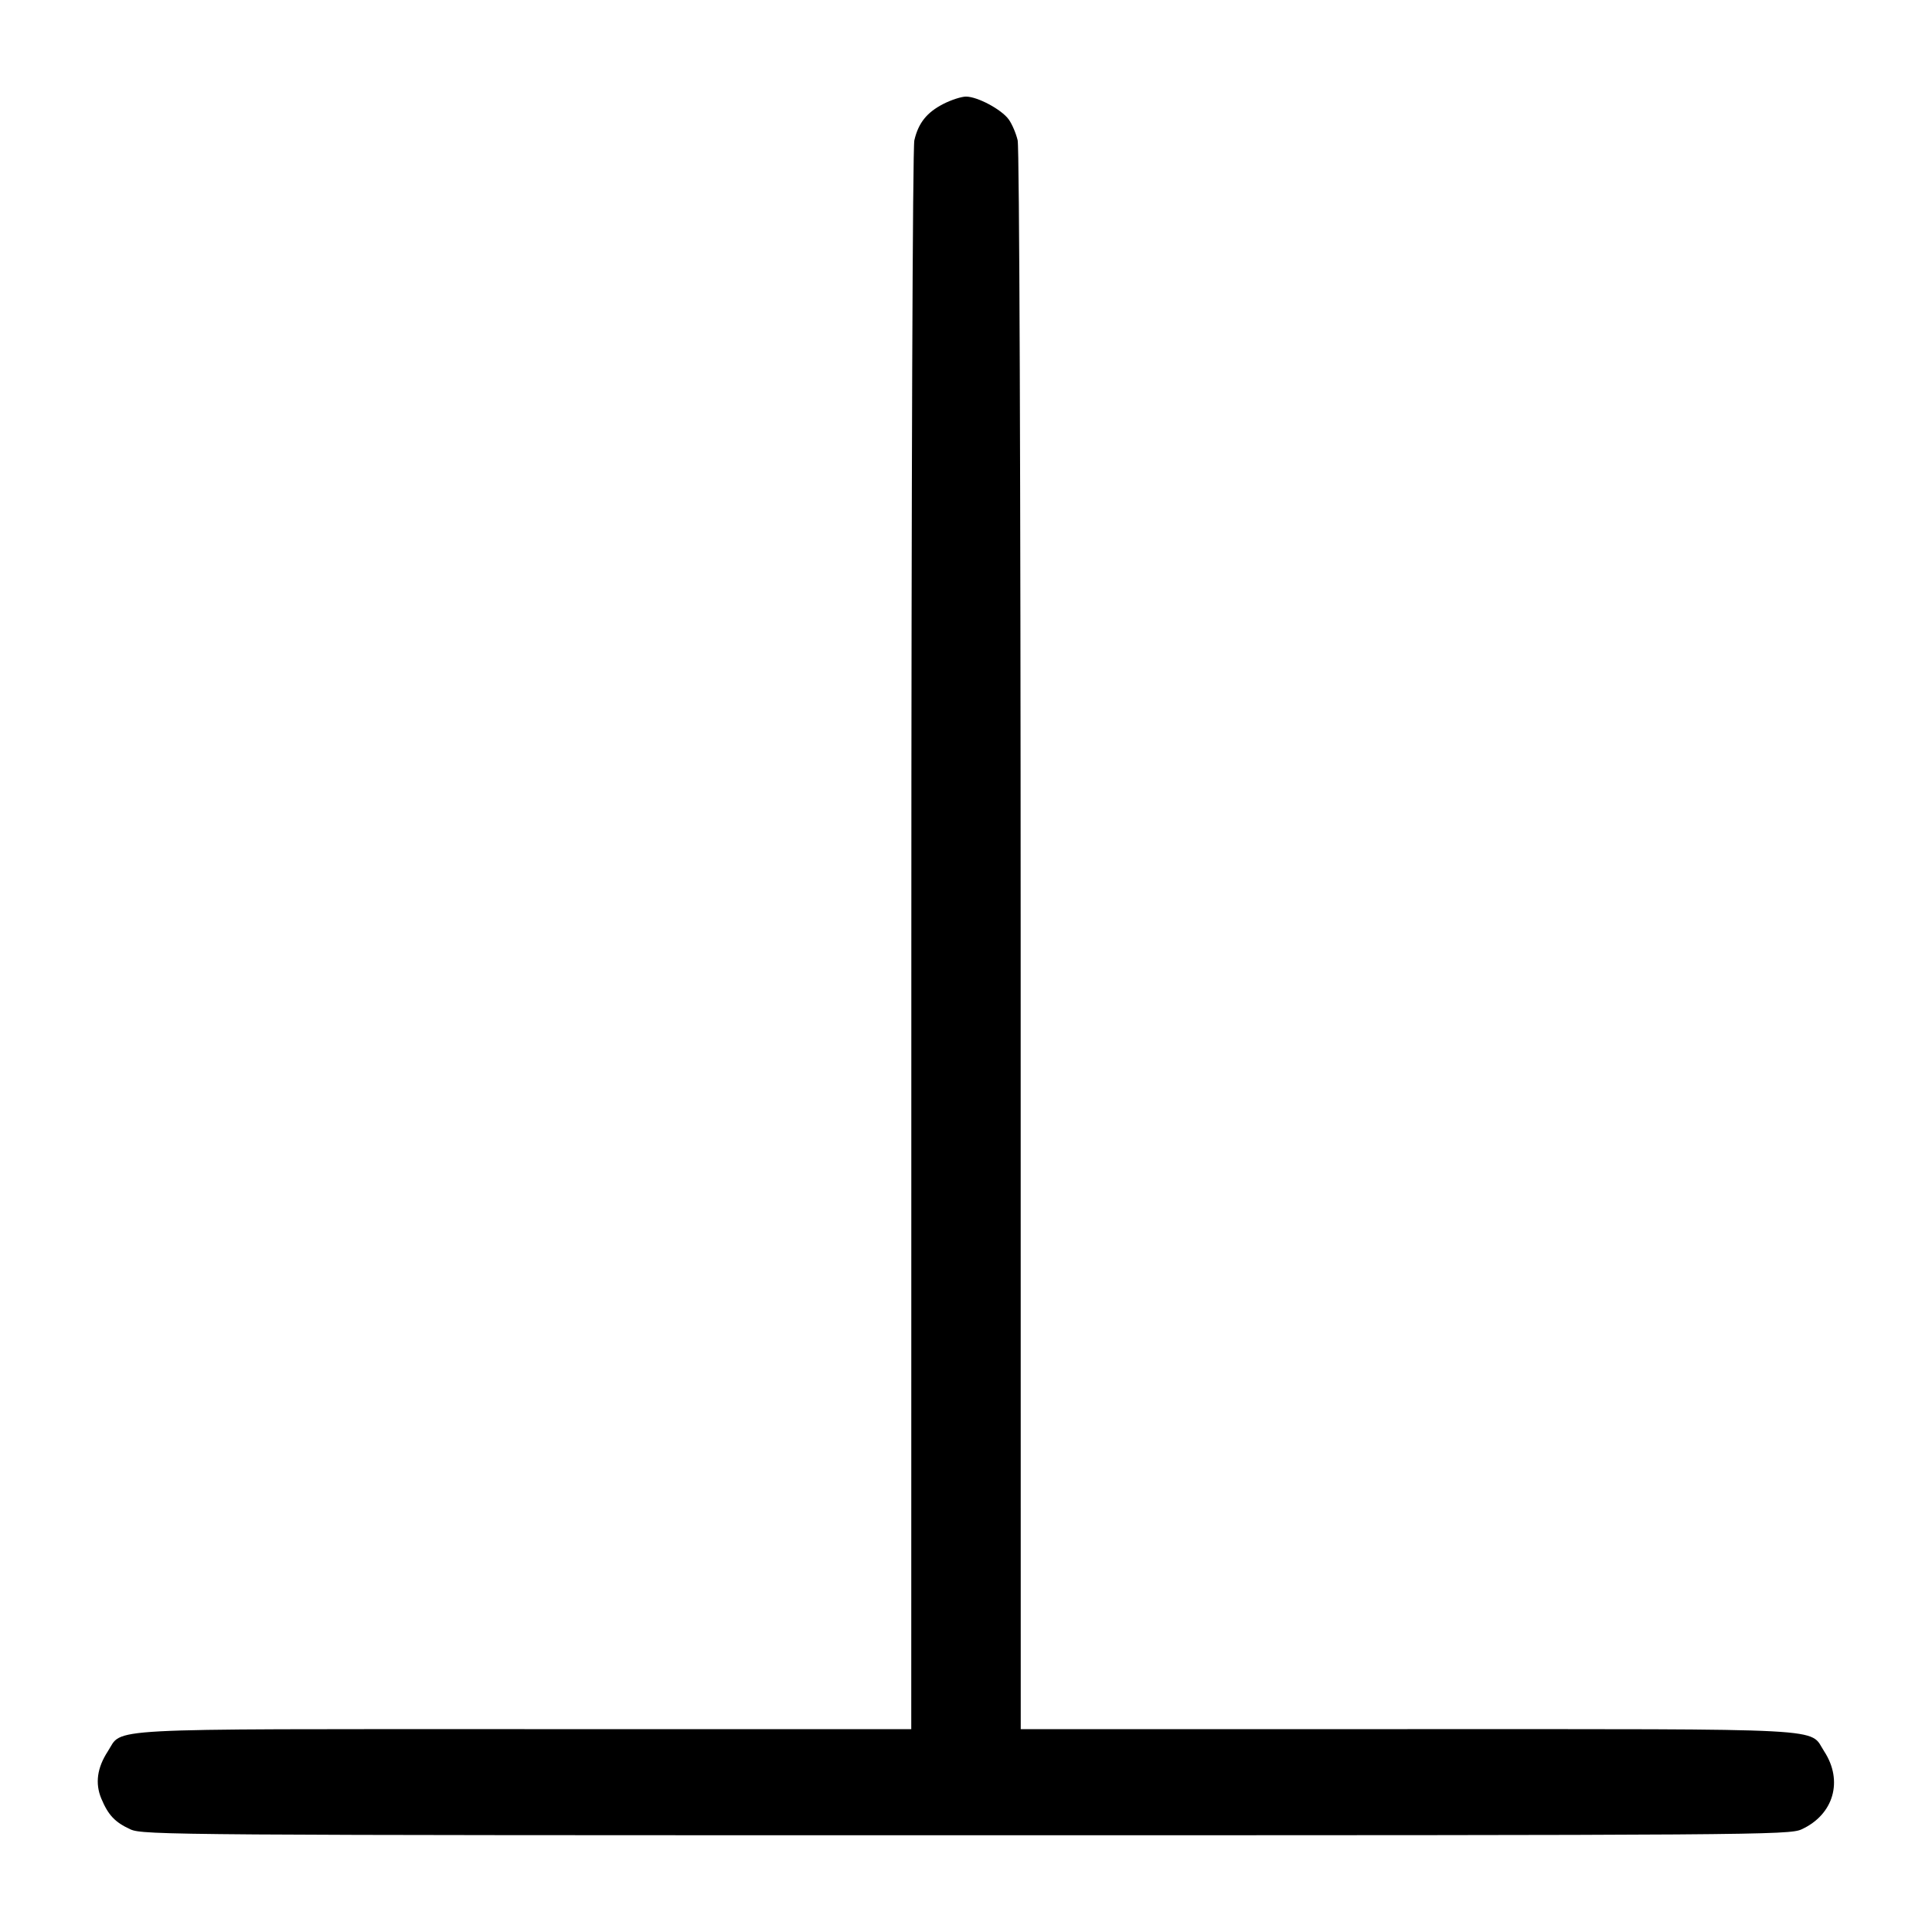
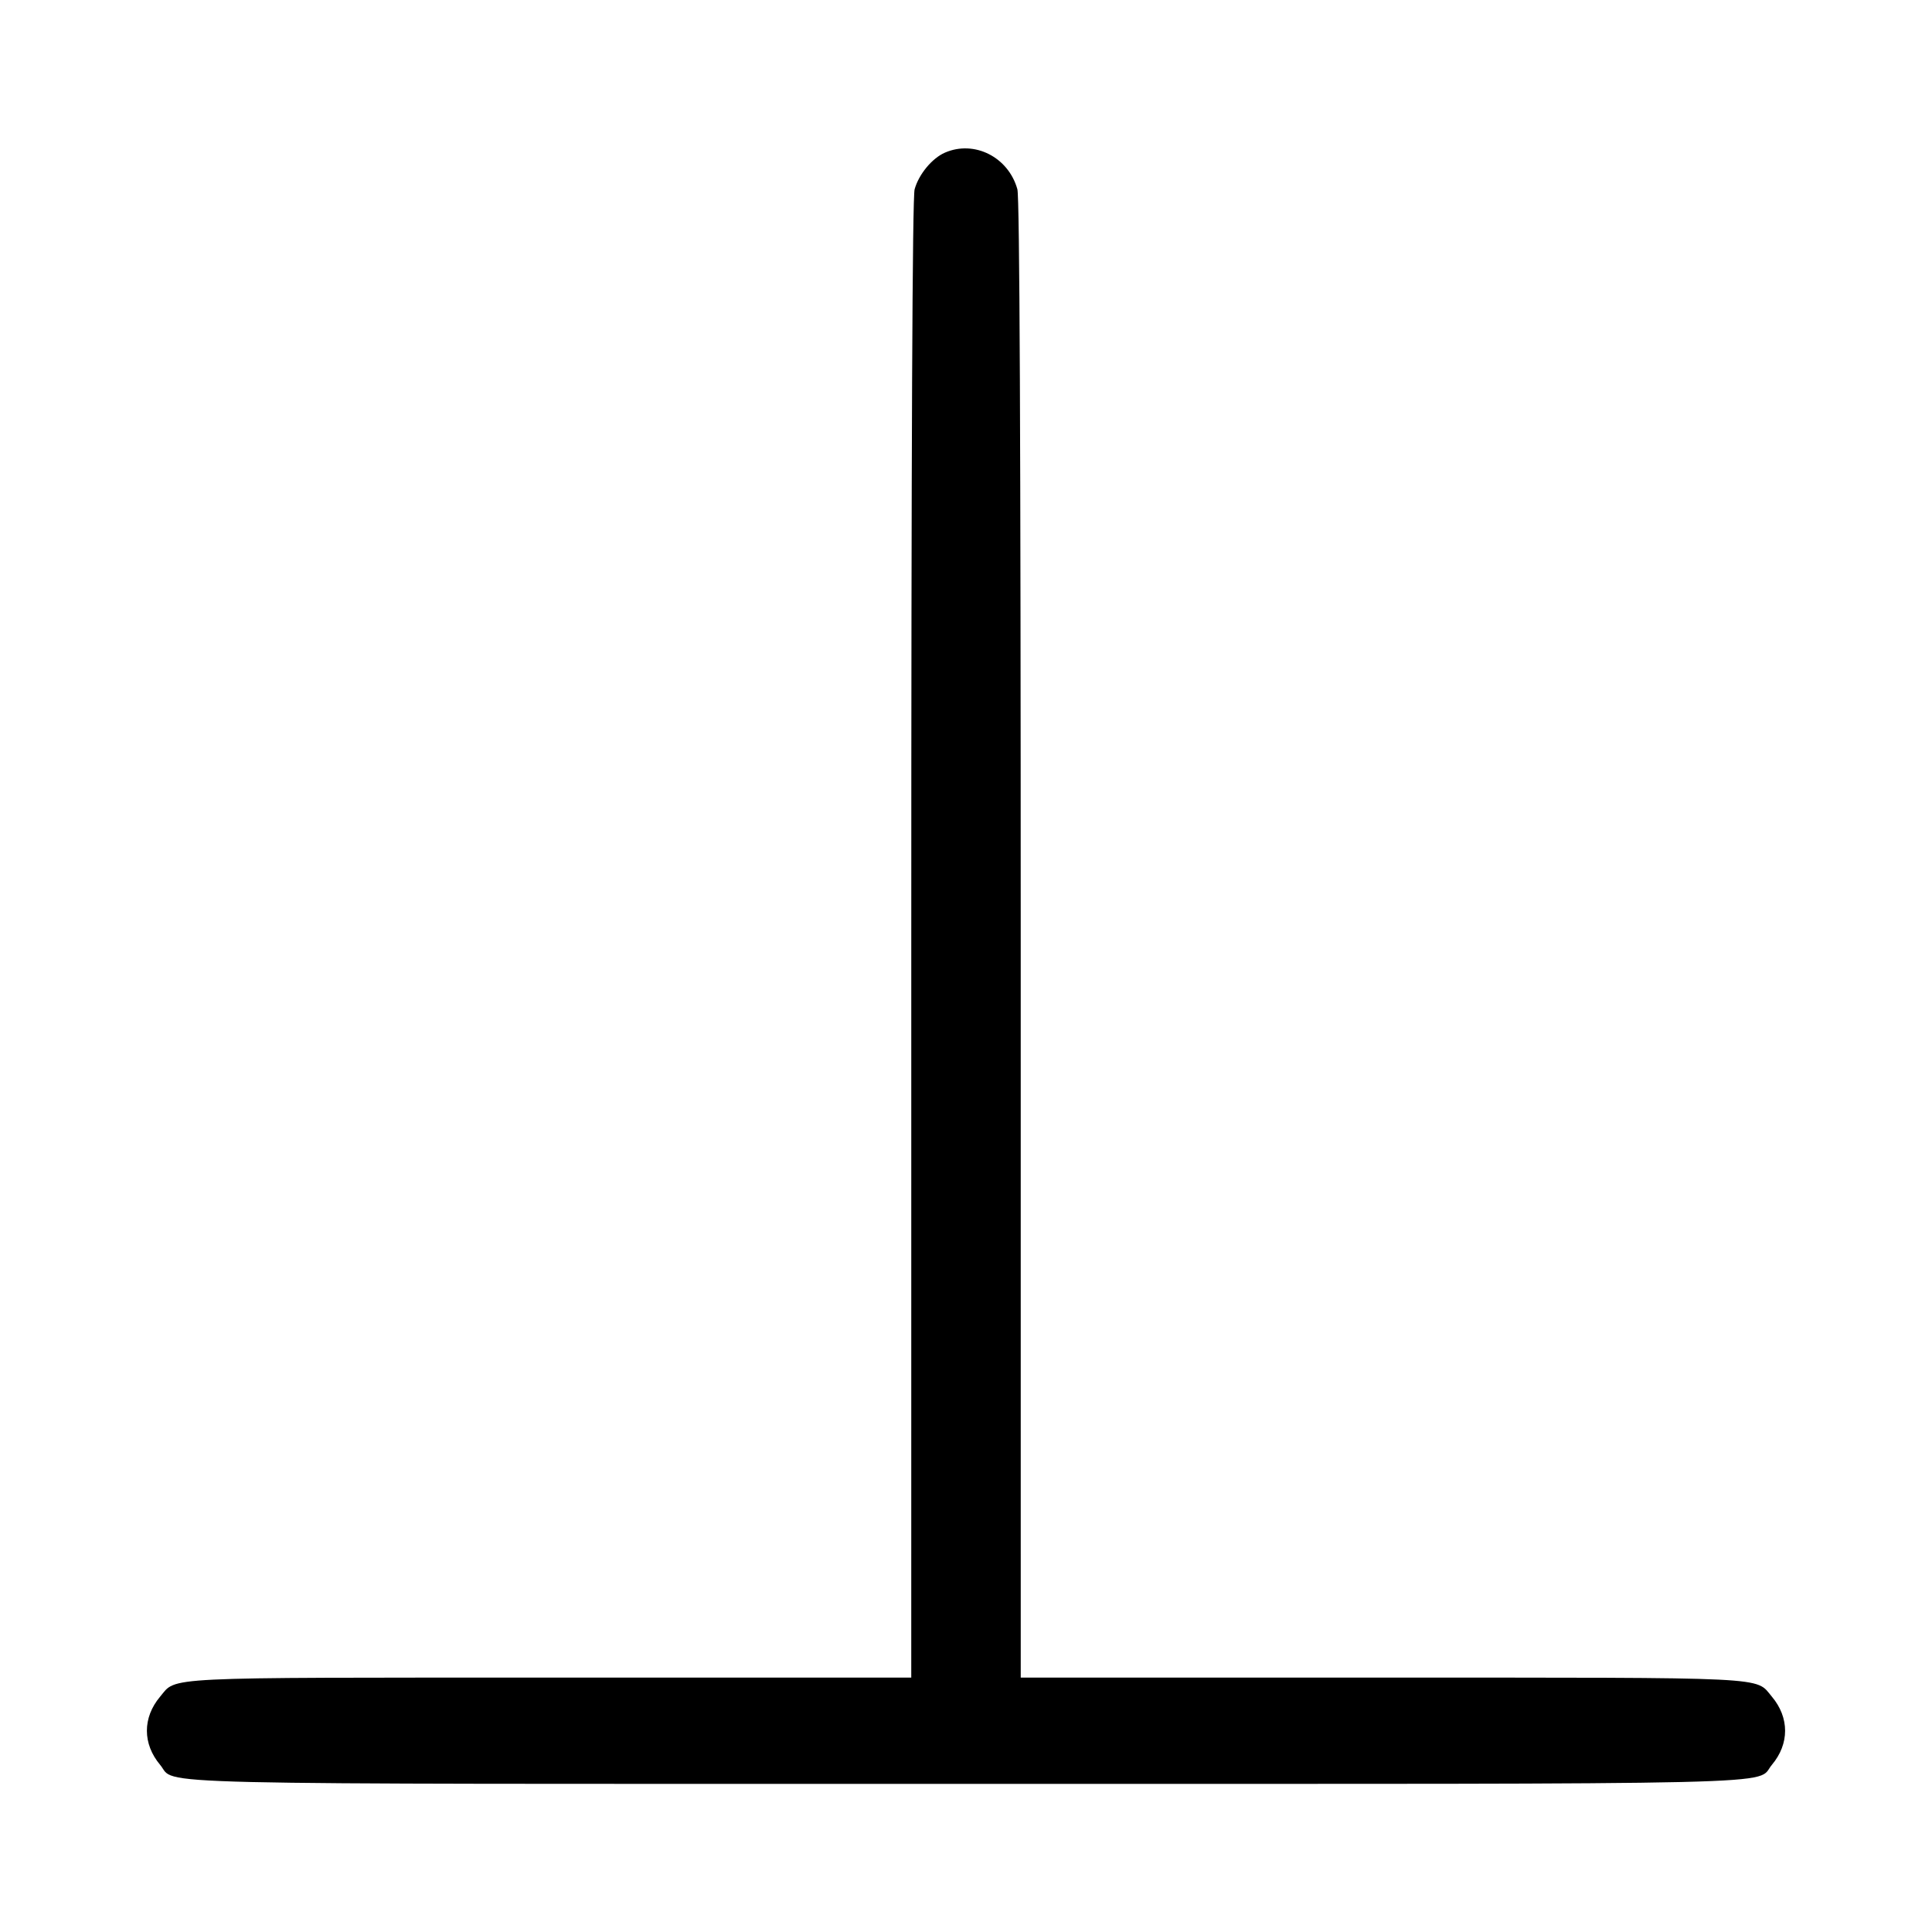
<svg xmlns="http://www.w3.org/2000/svg" width="1000" height="1000" viewBox="0 0 1000 1000" version="1.1" id="svg5">
-   <path d="M488.367 53.750 C 479.723 58.167,475.349 63.634,473.262 72.629 C 472.374 76.458,471.730 248.172,471.706 487.083 L 471.667 895.000 271.502 895.000 C 48.315 895.000,63.843 894.171,55.797 906.510 C 50.273 914.980,49.155 923.085,52.429 930.920 C 56.018 939.510,59.496 943.190,67.500 946.865 C 73.914 949.811,90.309 949.927,500.000 949.927 C 909.691 949.927,926.086 949.811,932.500 946.865 C 949.096 939.245,954.161 921.780,944.203 906.510 C 936.157 894.171,951.685 895.000,728.498 895.000 L 528.333 895.000 528.294 487.083 C 528.270 248.172,527.626 76.458,526.738 72.629 C 525.904 69.033,523.815 64.158,522.096 61.796 C 518.328 56.615,505.936 50.000,500.000 50.000 C 497.638 50.000,492.404 51.688,488.367 53.750 " stroke="none" fill-rule="evenodd" fill="#000000" />
+   <path d="M489.084 79.011 C 482.430 81.909,475.559 90.218,473.407 97.968 C 472.246 102.149,471.682 228.566,471.676 486.250 L 471.667 868.333 284.946 868.333 C 80.806 868.333,91.613 867.807,82.883 878.182 C 73.744 889.043,73.752 902.633,82.903 913.508 C 91.785 924.064,60.782 923.333,500.000 923.333 C 939.313 923.333,908.212 924.068,917.117 913.484 C 926.256 902.624,926.248 889.033,917.097 878.158 C 908.390 867.810,919.144 868.333,715.054 868.333 L 528.333 868.333 528.324 486.250 C 528.318 228.566,527.754 102.149,526.593 97.968 C 521.963 81.297,504.315 72.377,489.084 79.011 " stroke="none" fill-rule="evenodd" fill="#000000" />
</svg>
